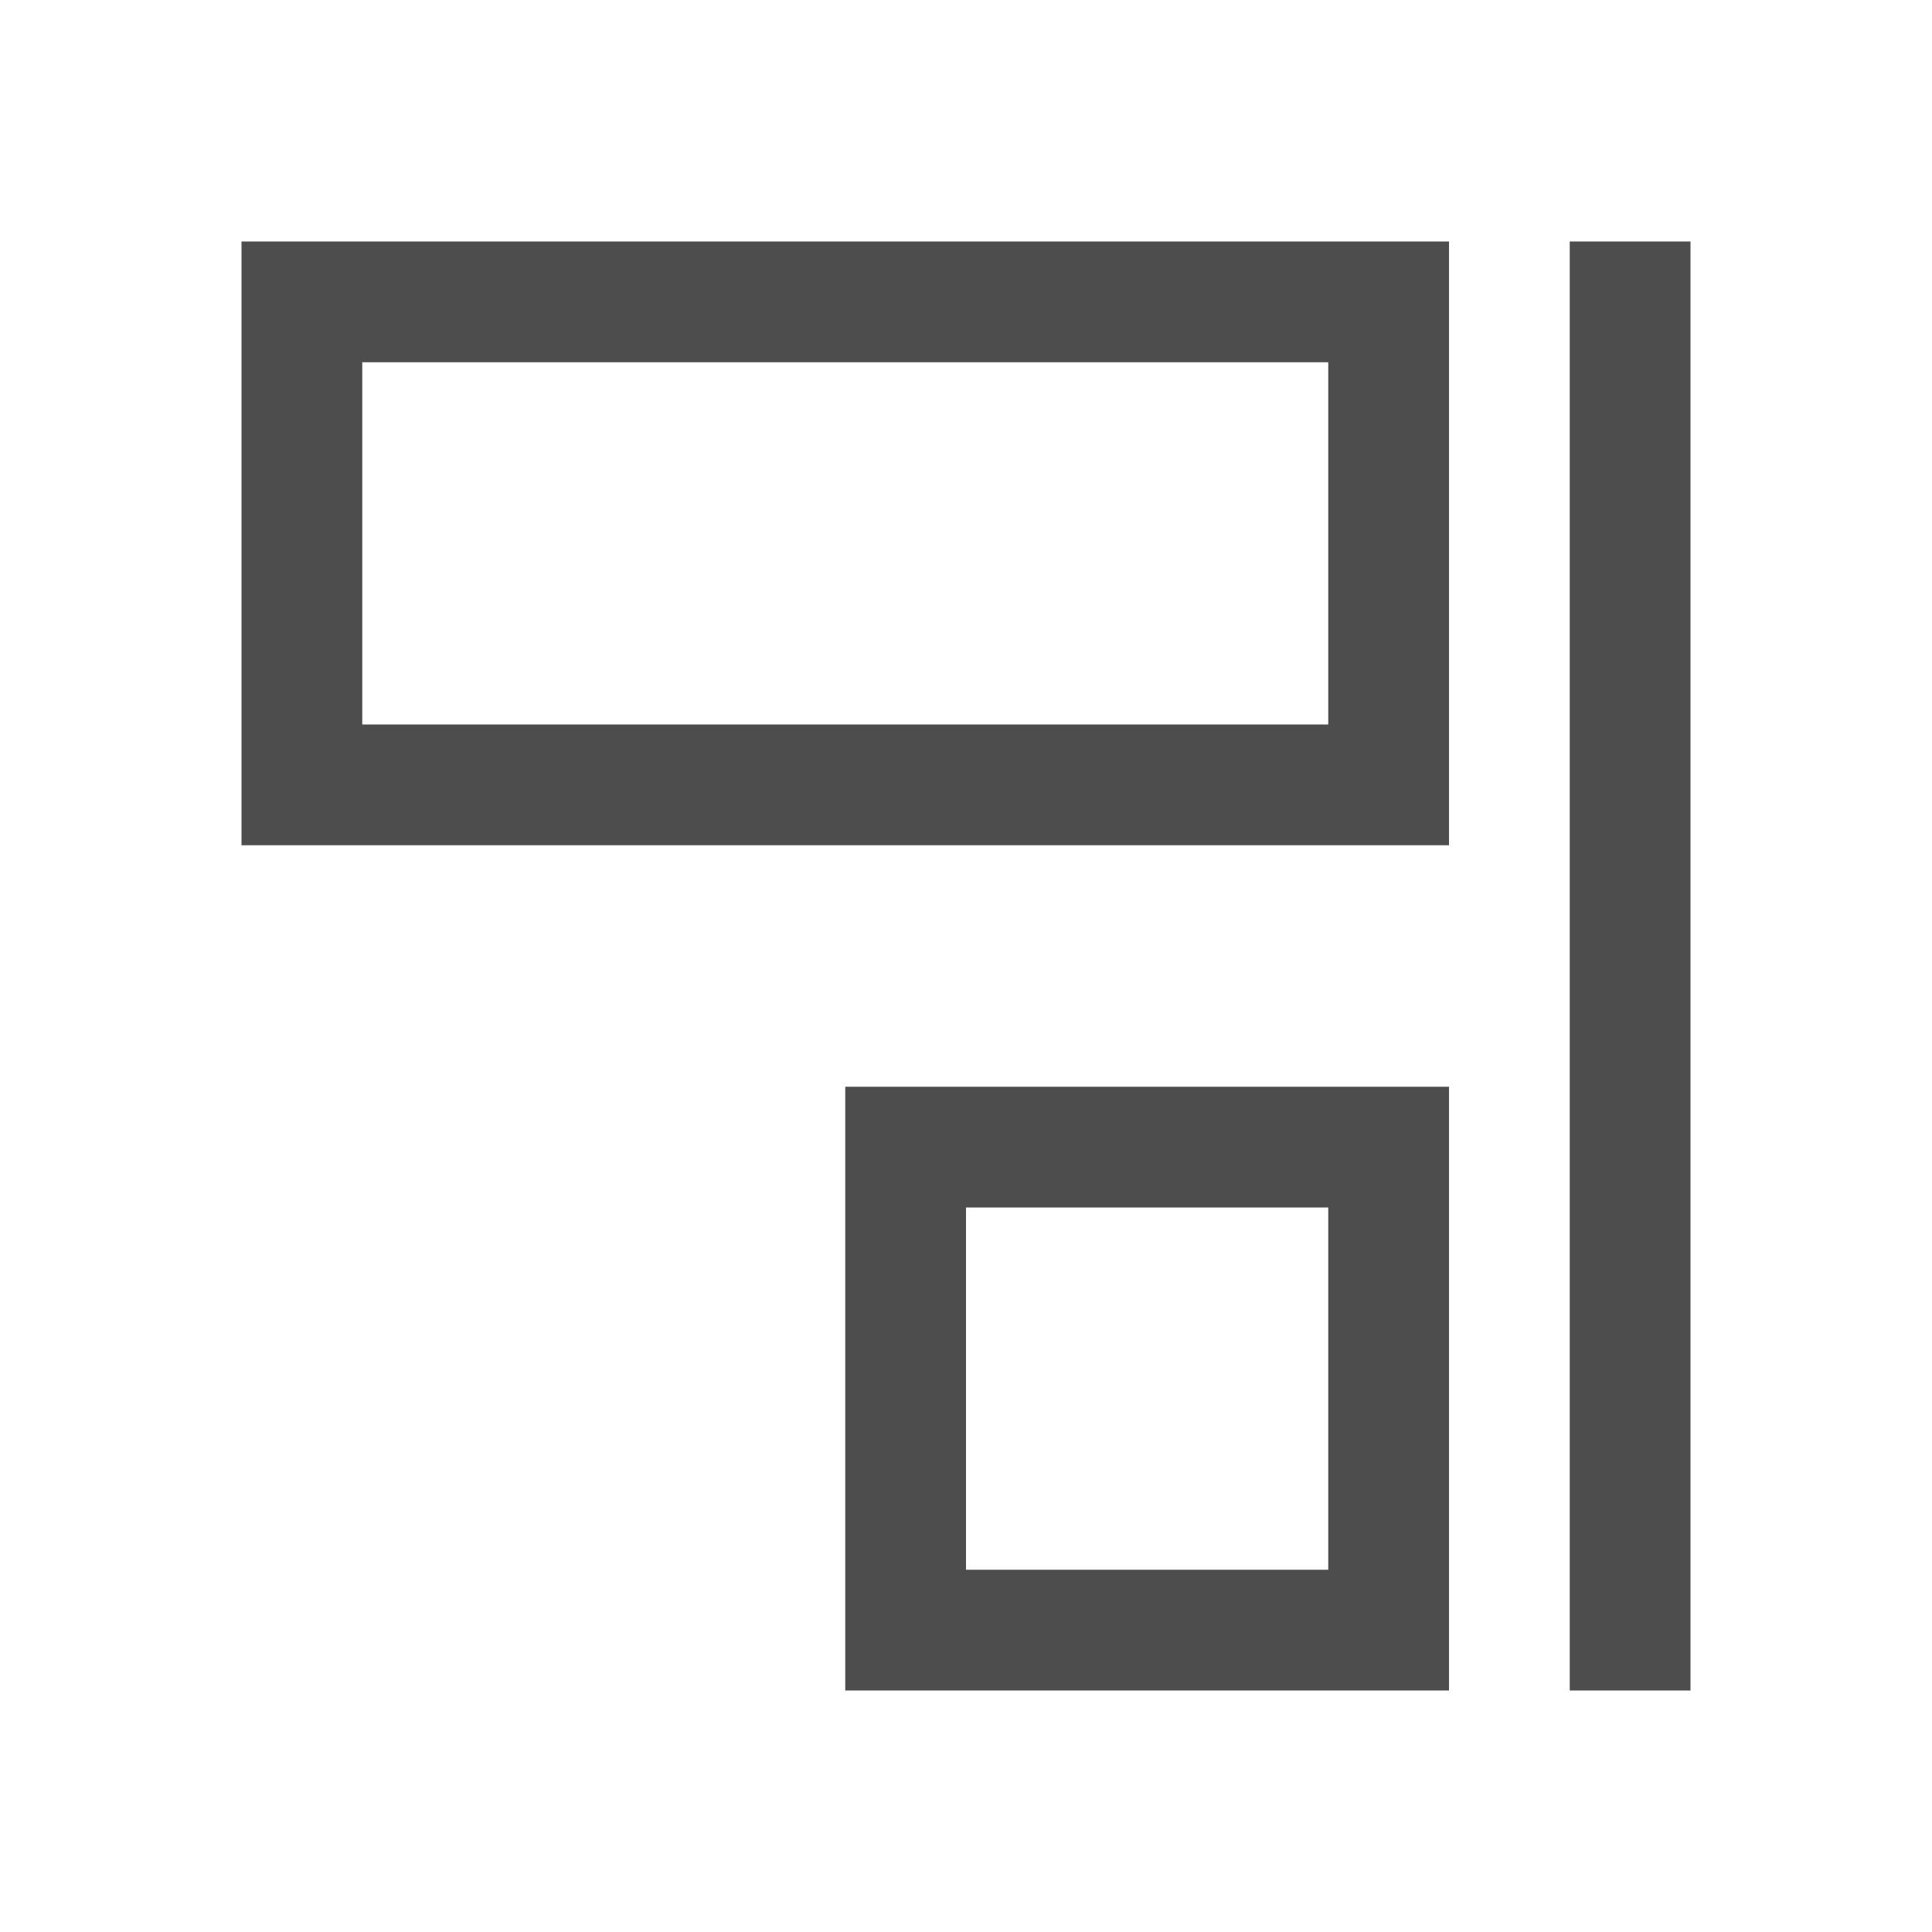
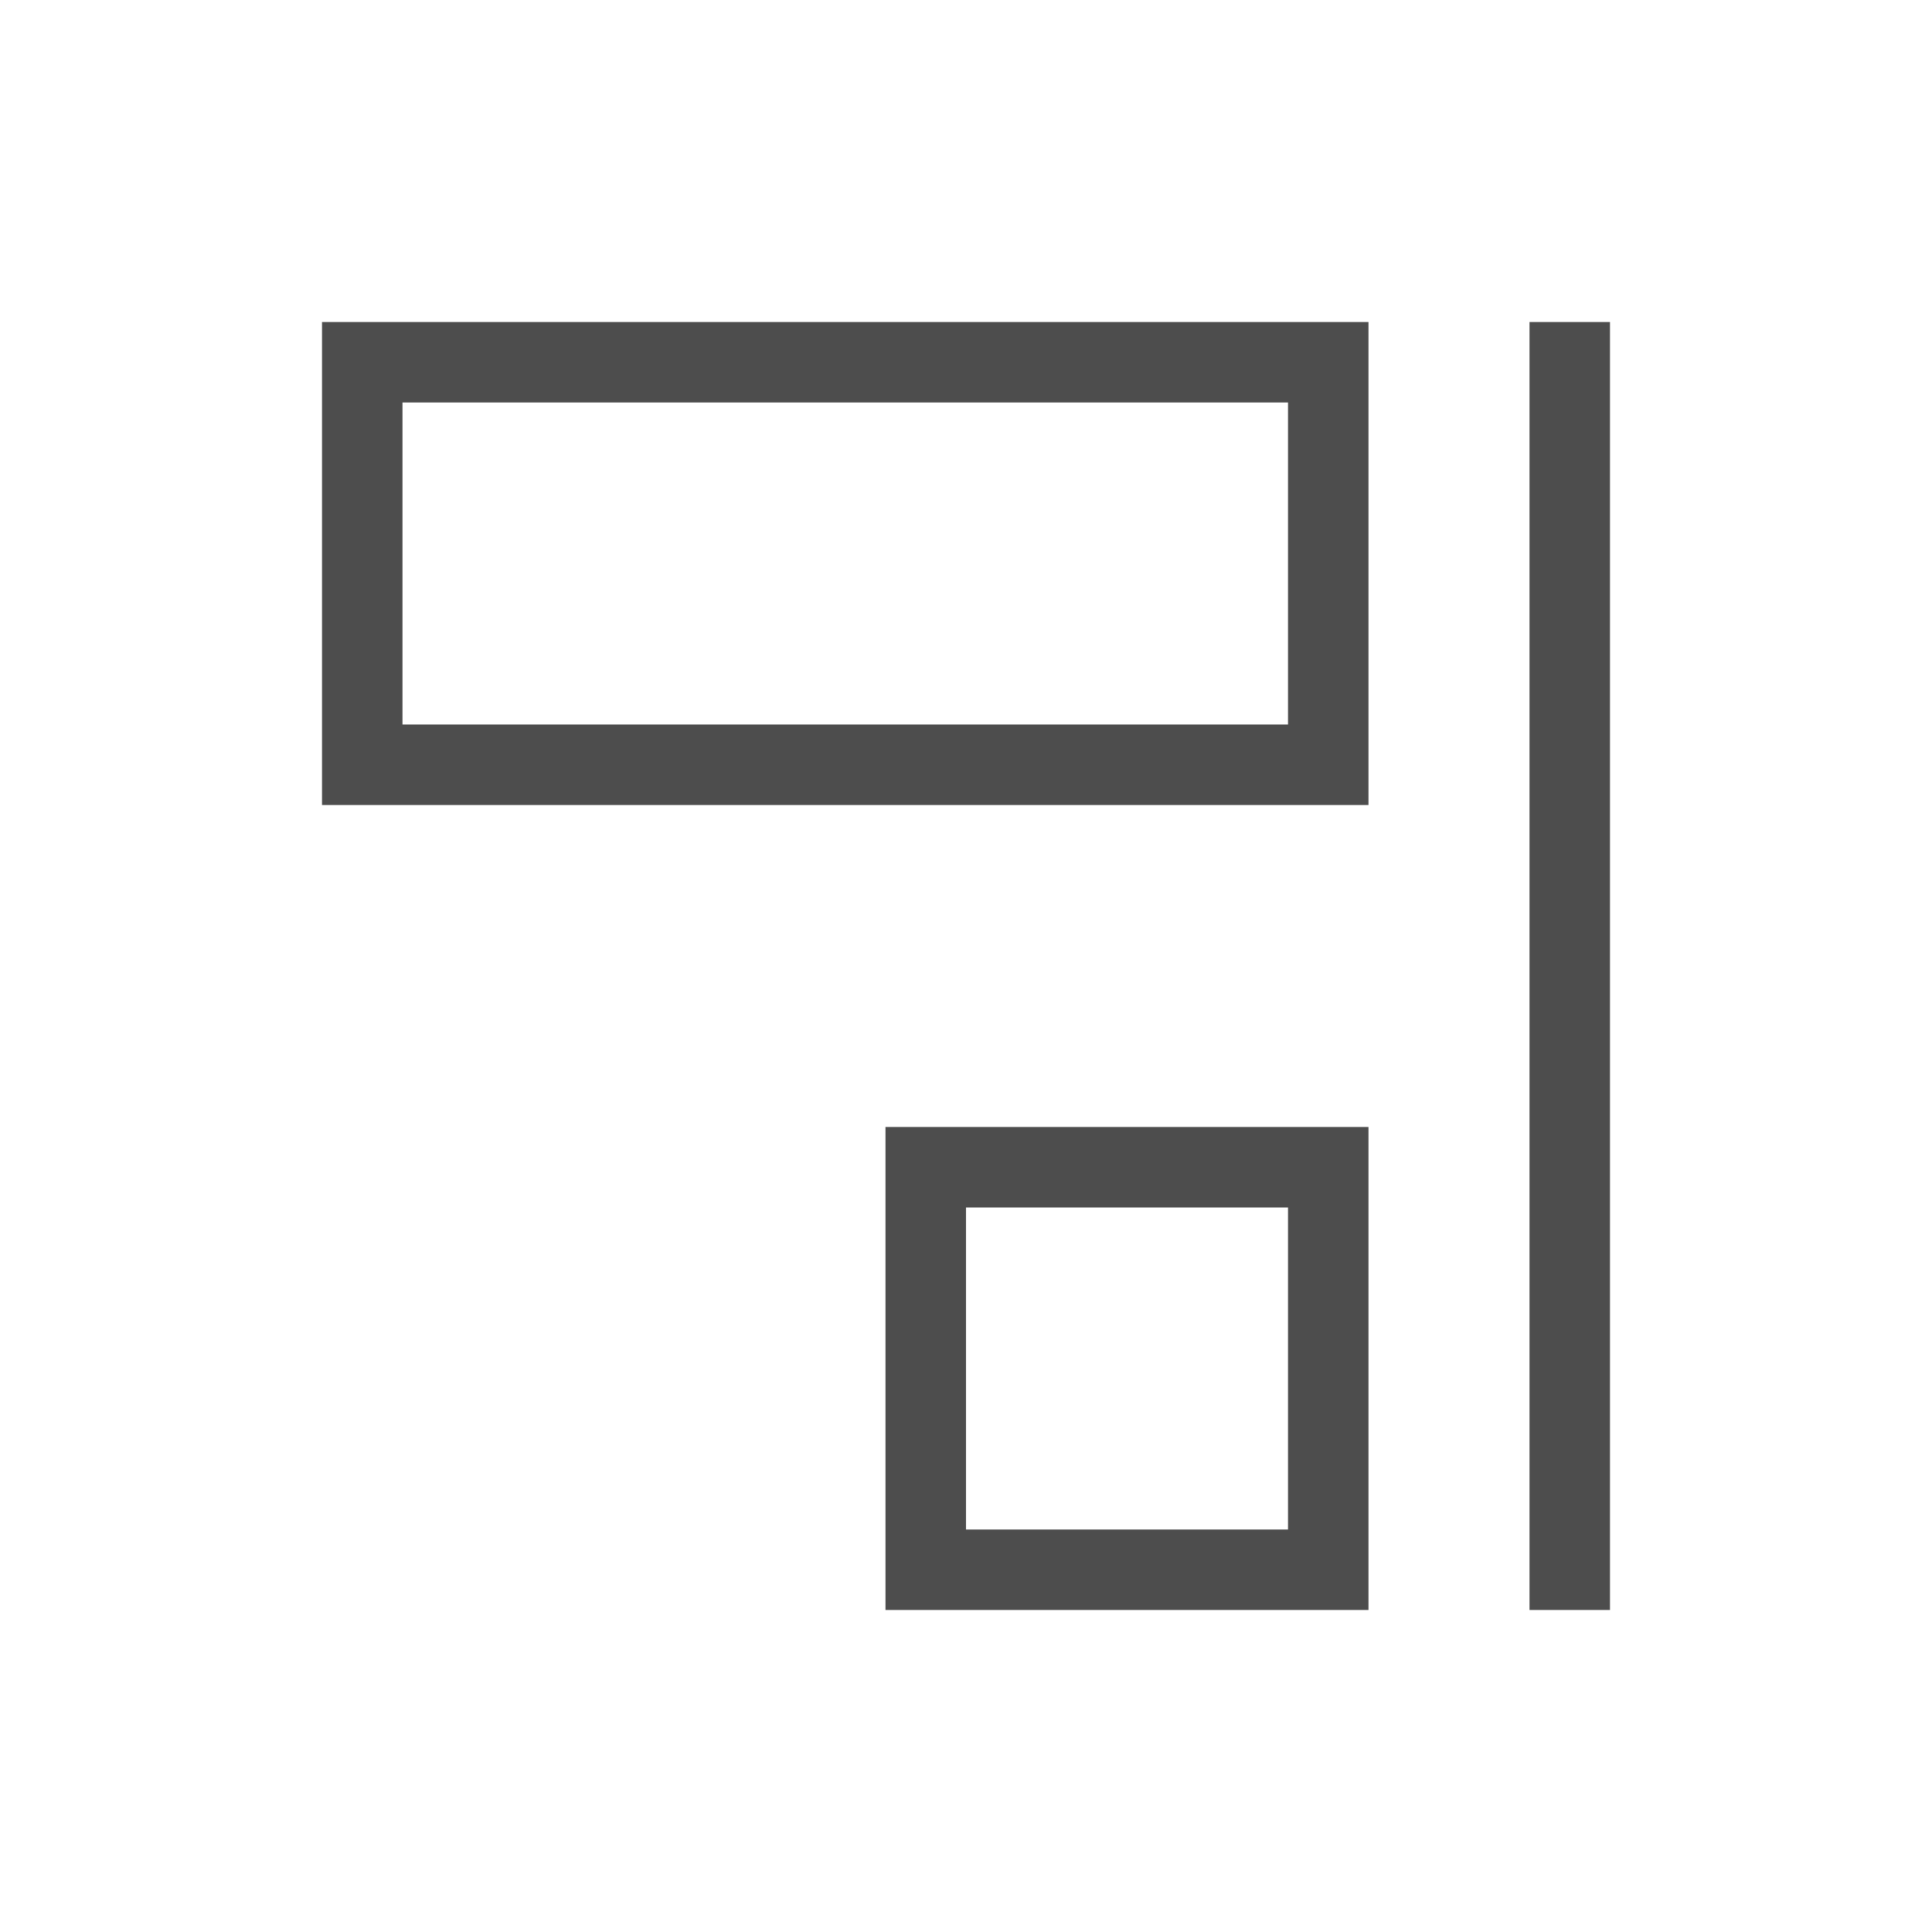
- <svg xmlns="http://www.w3.org/2000/svg" viewBox="0 0 16 16">
+ <svg xmlns="http://www.w3.org/2000/svg" viewBox="0 0 24 24">
  <defs id="defs3051">
    <style type="text/css" id="current-color-scheme">
      .ColorScheme-Text {
        color:#4d4d4d;
      }
      </style>
  </defs>
-   <path style="fill:currentColor;fill-opacity:1;stroke:none" d="M 2 2 L 2 7 L 12 7 L 12 2 L 2 2 z M 13 2 L 13 14 L 14 14 L 14 2 L 13 2 z M 3 3 L 11 3 L 11 6 L 3 6 L 3 3 z M 7 9 L 7 14 L 12 14 L 12 9 L 7 9 z M 8 10 L 11 10 L 11 13 L 8 13 L 8 10 z " class="ColorScheme-Text" />
+   <path style="fill:currentColor;fill-opacity:1;stroke:none" d="M 4 4 L 4 10 L 17 10 L 17 4 L 4 4 z M 19 4 L 19 20 L 20 20 L 20 4 L 19 4 z M 5 5 L 16 5 L 16 9 L 5 9 L 5 5 z M 11 14 L 11 20 L 17 20 L 17 14 L 11 14 z M 12 15 L 16 15 L 16 19 L 12 19 L 12 15 z " class="ColorScheme-Text" />
</svg>
